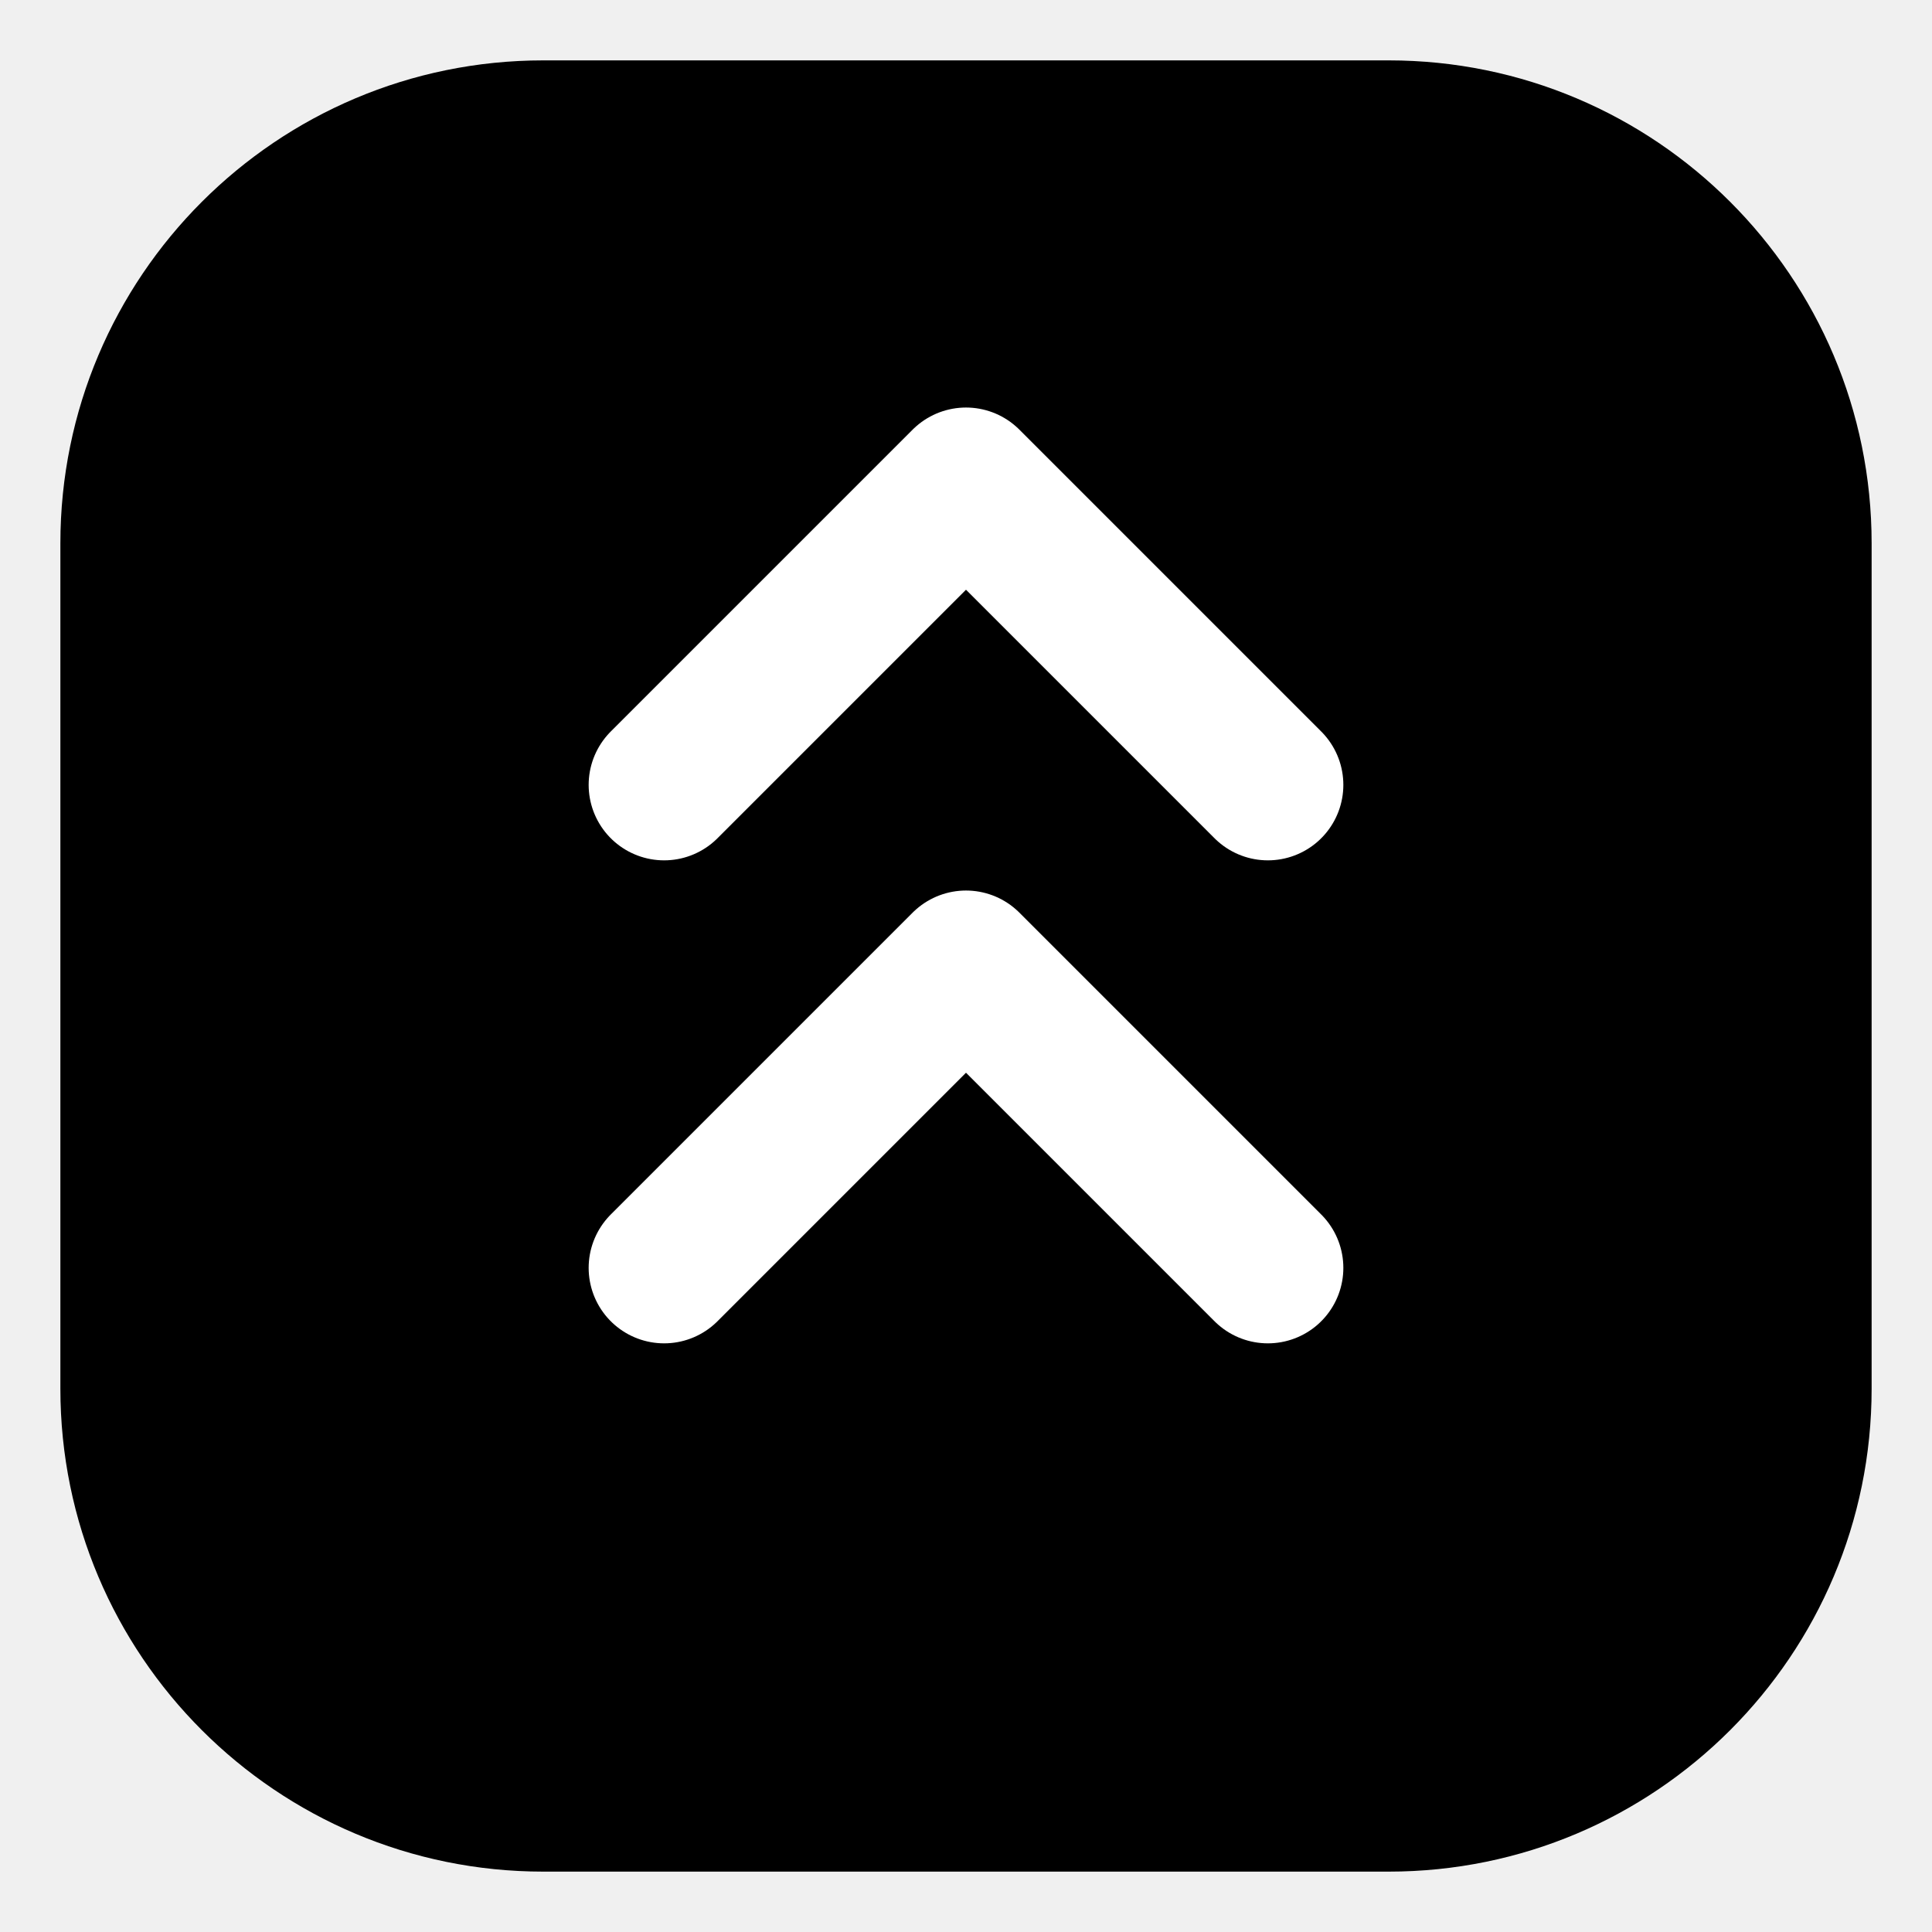
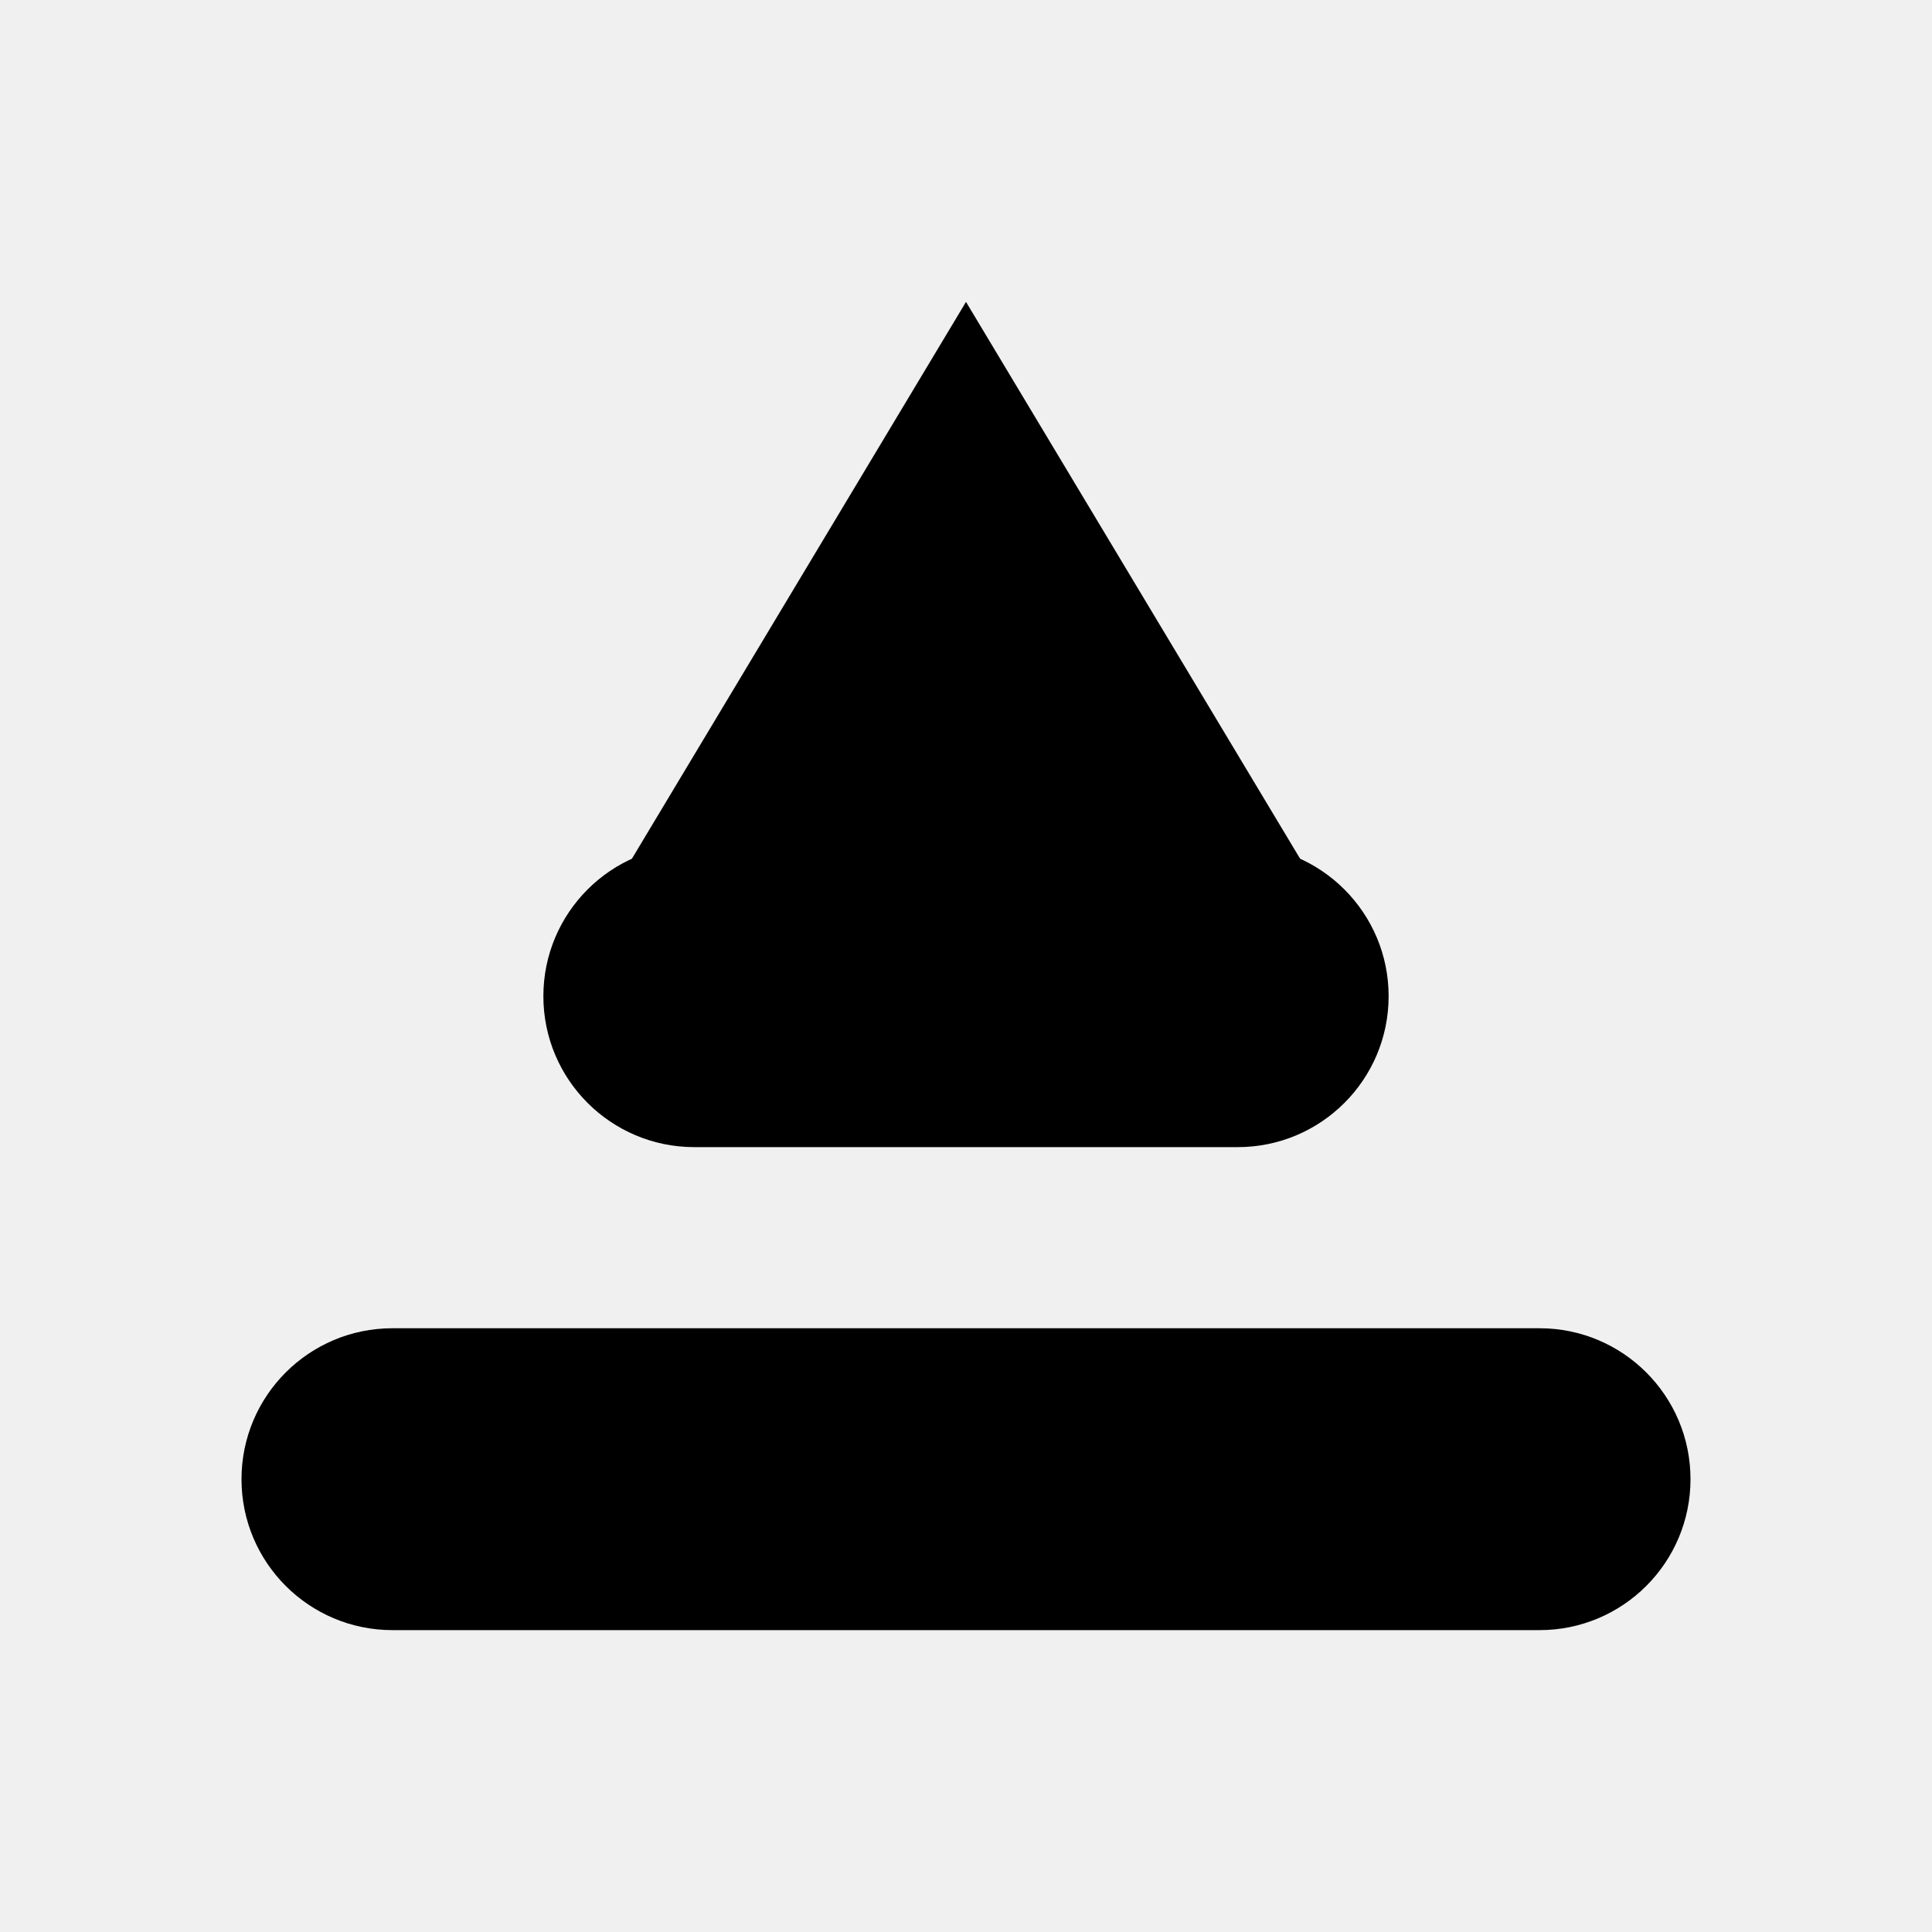
- <svg xmlns="http://www.w3.org/2000/svg" viewBox="0 0 32 32" fill="none">
-   <rect x="1" y="1" width="30" height="30" rx="8" fill="currentColor" />
-   <path d="M11 13l5-5 5 5M11 21l5-5 5 5" stroke="white" stroke-width="2.5" stroke-linecap="round" stroke-linejoin="round" fill="none" />
+ <svg xmlns="http://www.w3.org/2000/svg" viewBox="0 0 32 32" fill="currentColor">
+   <rect x="4" y="22" width="24" height="5" rx="2.5" />
+   <rect x="9" y="14" width="14" height="5" rx="2.5" />
+   <path d="M16 5 L22 15 L10 15 Z" />
</svg>
